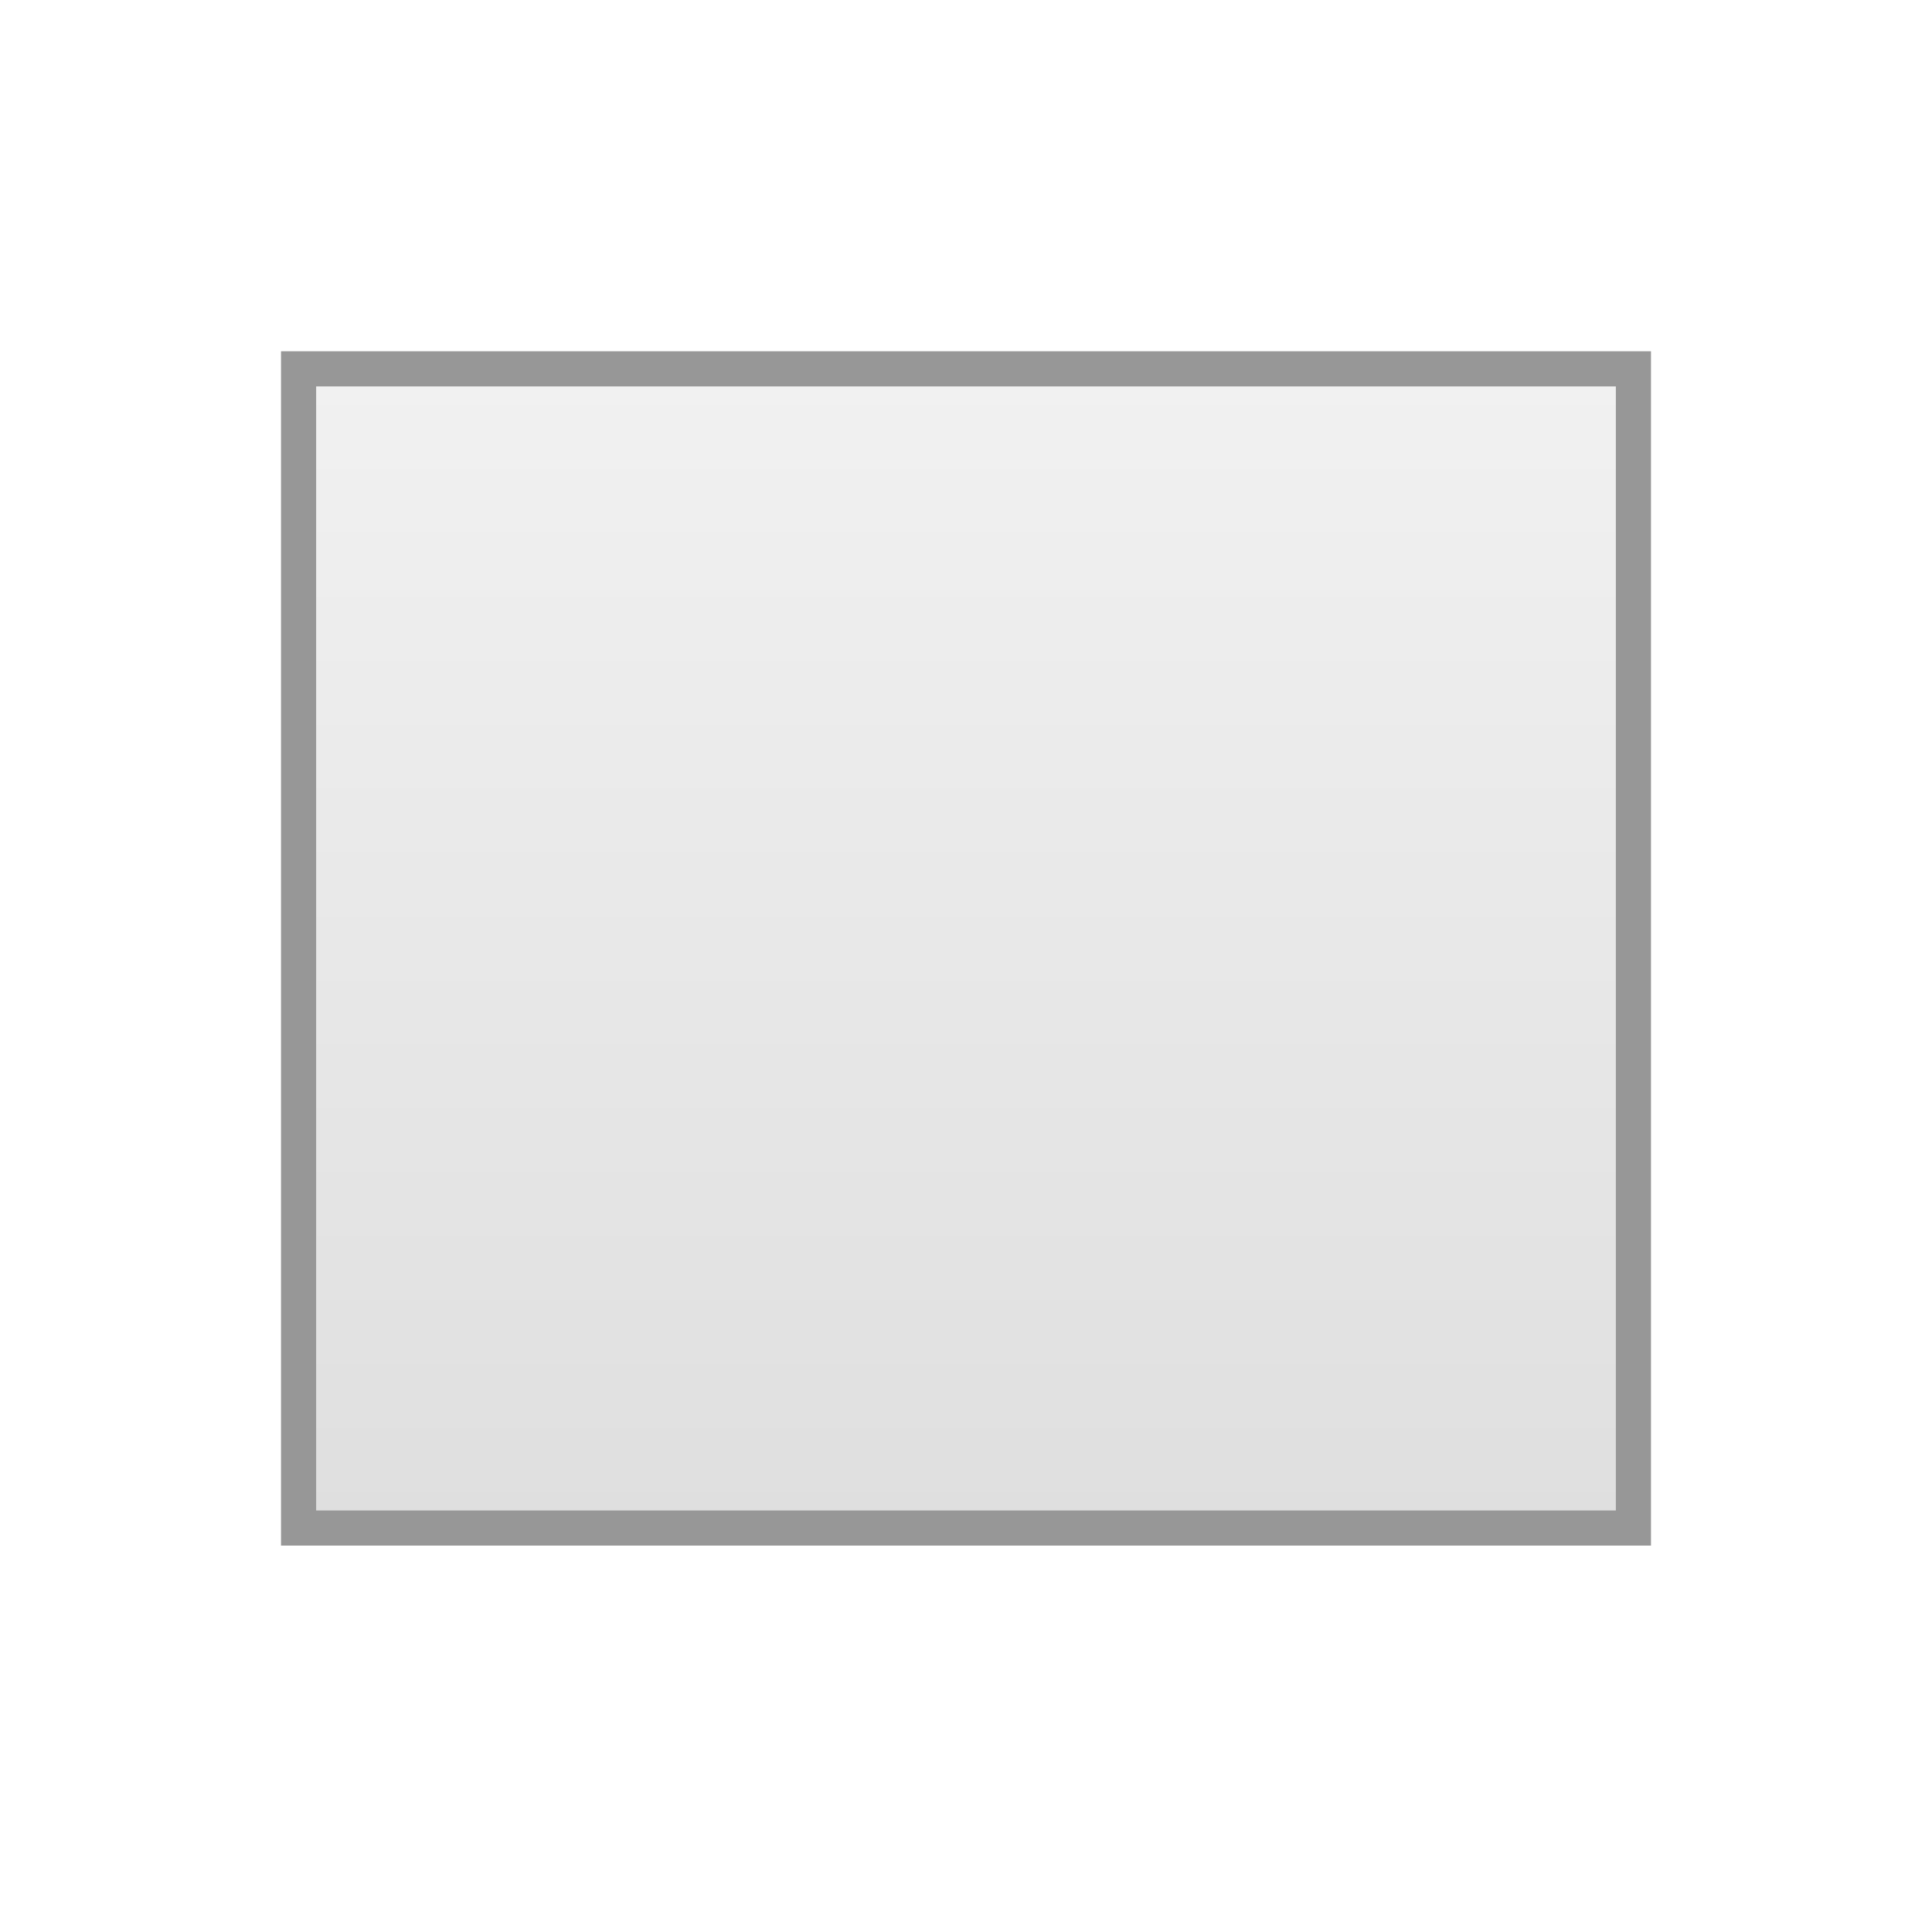
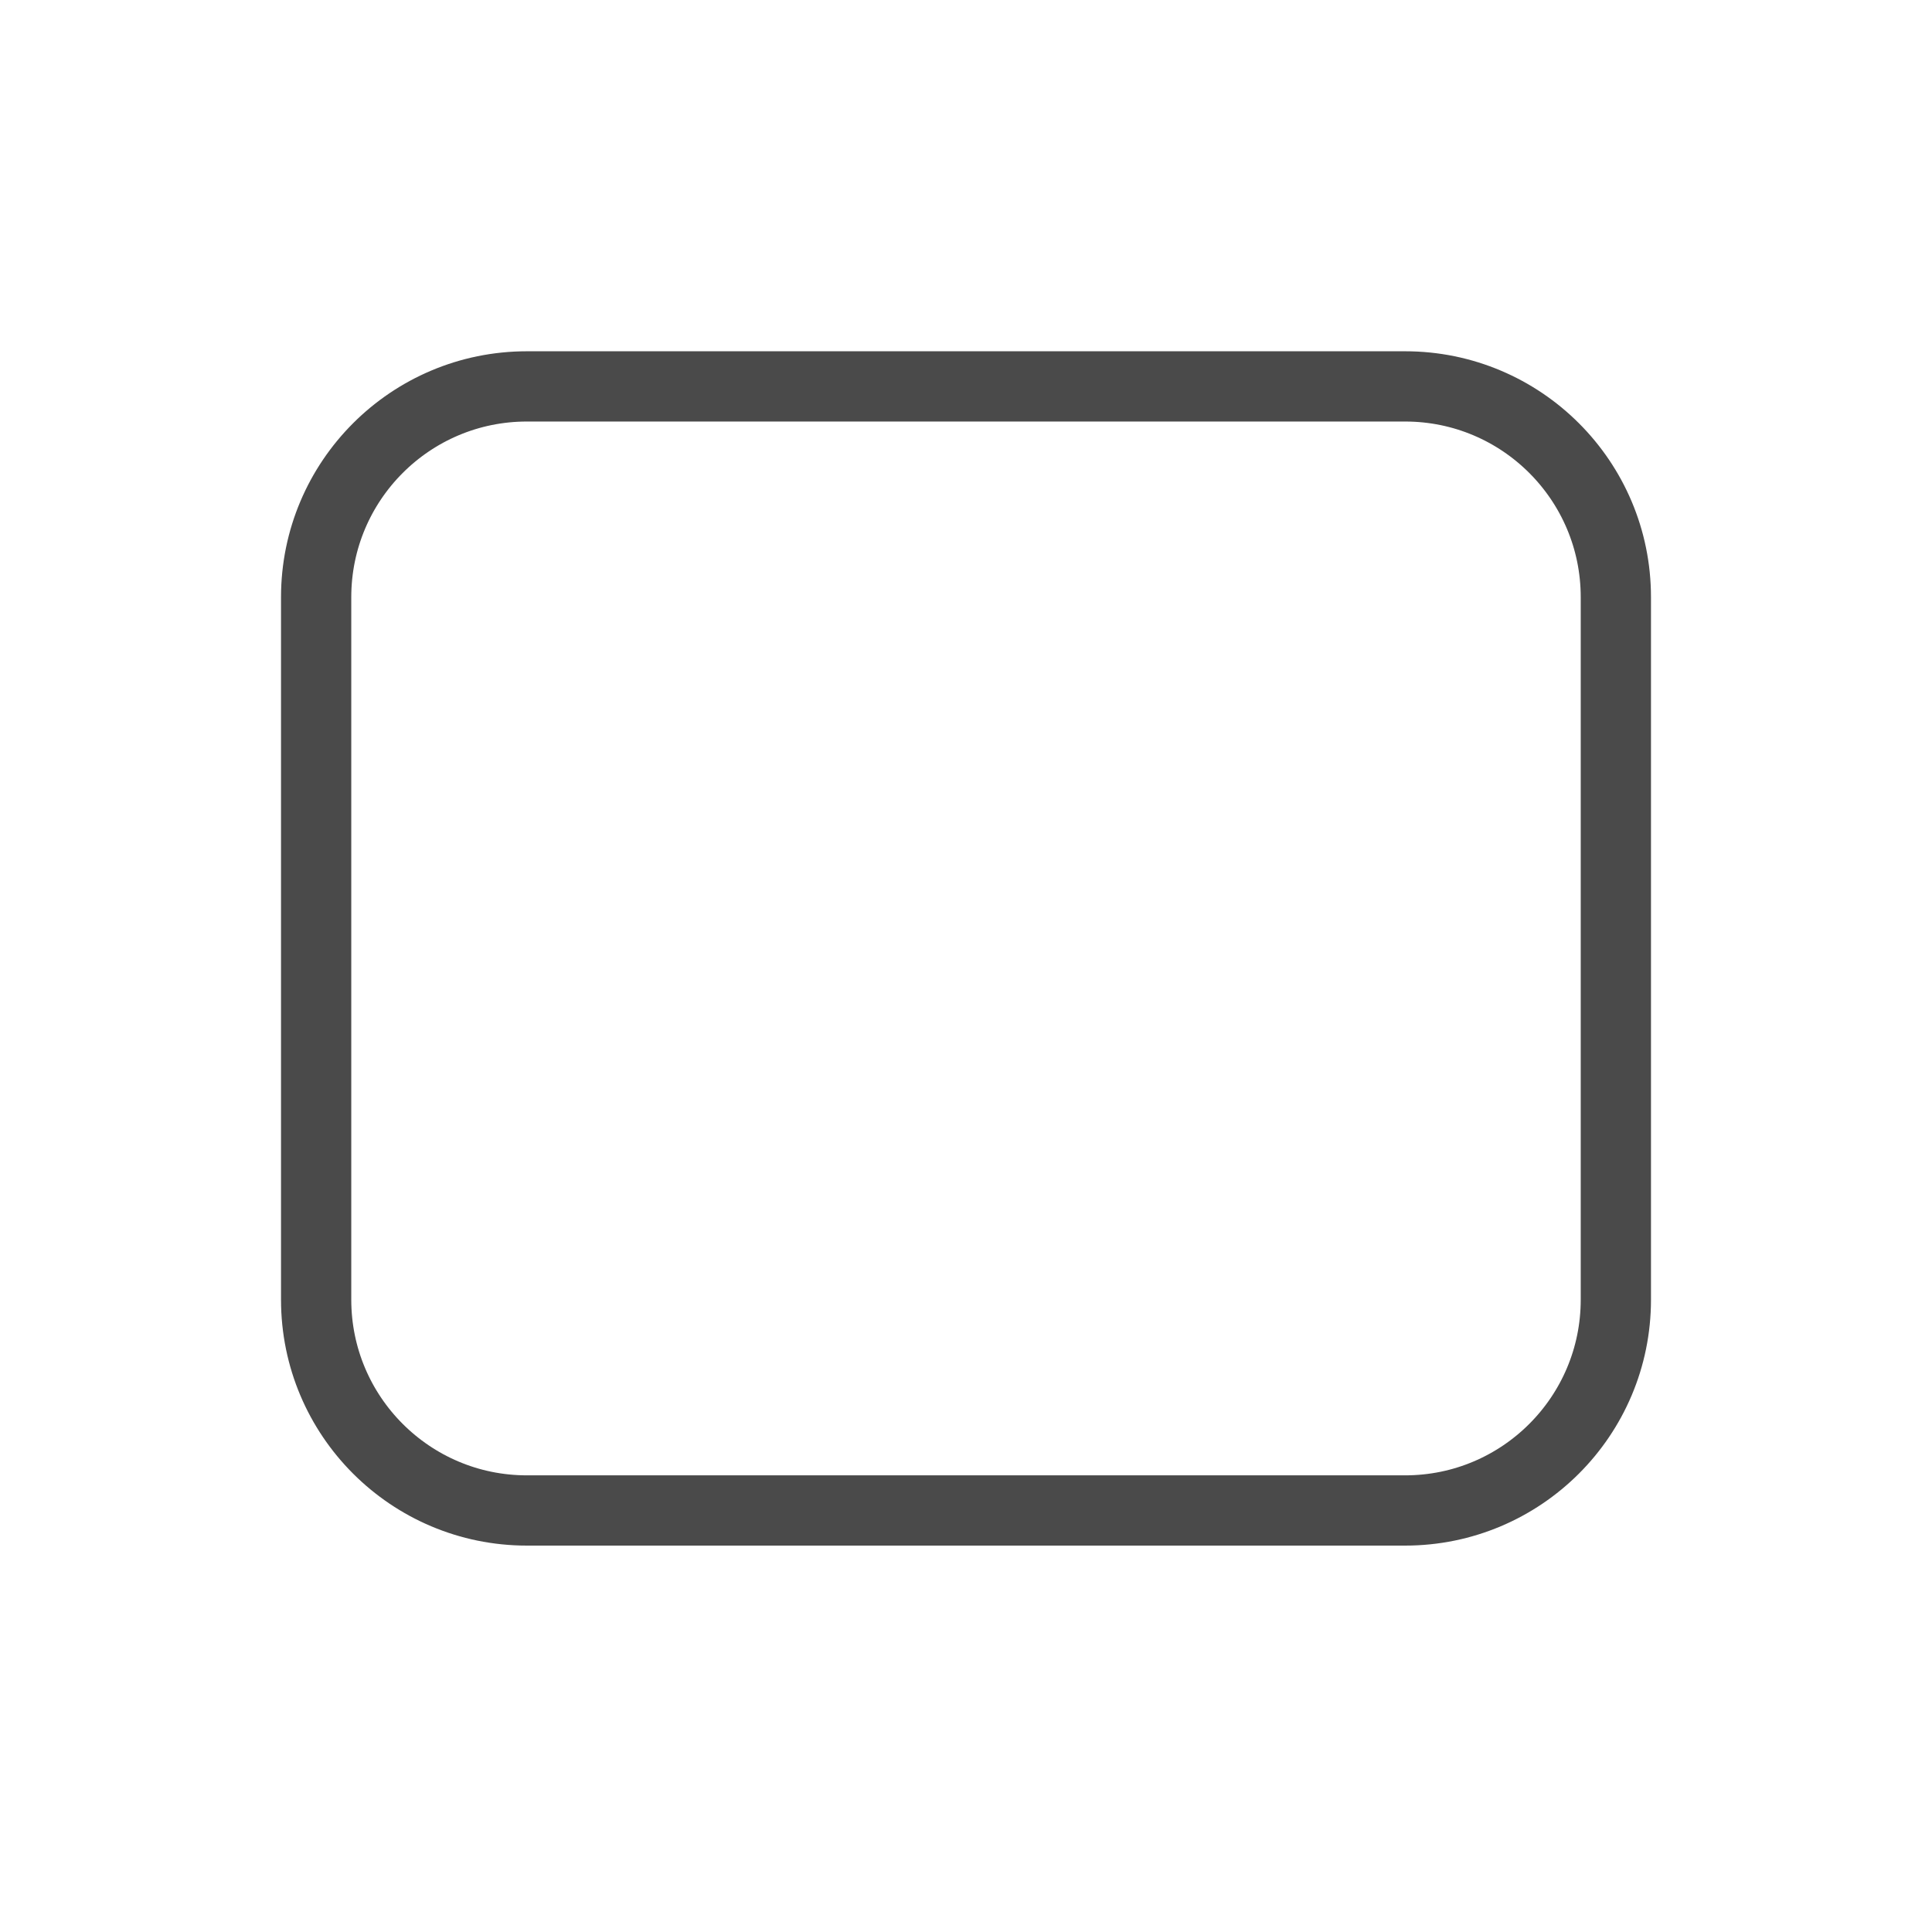
<svg xmlns="http://www.w3.org/2000/svg" width="55px" height="55px" viewBox="0 0 55 55" version="1.1">
-   <defs>
-     <linearGradient x1="50%" y1="0%" x2="50%" y2="100%" id="linearGradient-1">
-       <stop stop-color="#F1F1F1" offset="0%" />
-       <stop stop-color="#DFDFDF" offset="100%" />
-     </linearGradient>
-   </defs>
  <g id="layer_rect" stroke="none" stroke-width="1" fill="none" fill-rule="evenodd">
-     <rect id="Rectangle-3" stroke="#979797" fill="url(#linearGradient-1)" x="8.5" y="10.5" width="38" height="33" />
+     <rect id="Rectangle-3" stroke="#4A4A4A" stroke-width="2" x="9" y="11" width="37" height="32" rx="6" />
  </g>
</svg>
